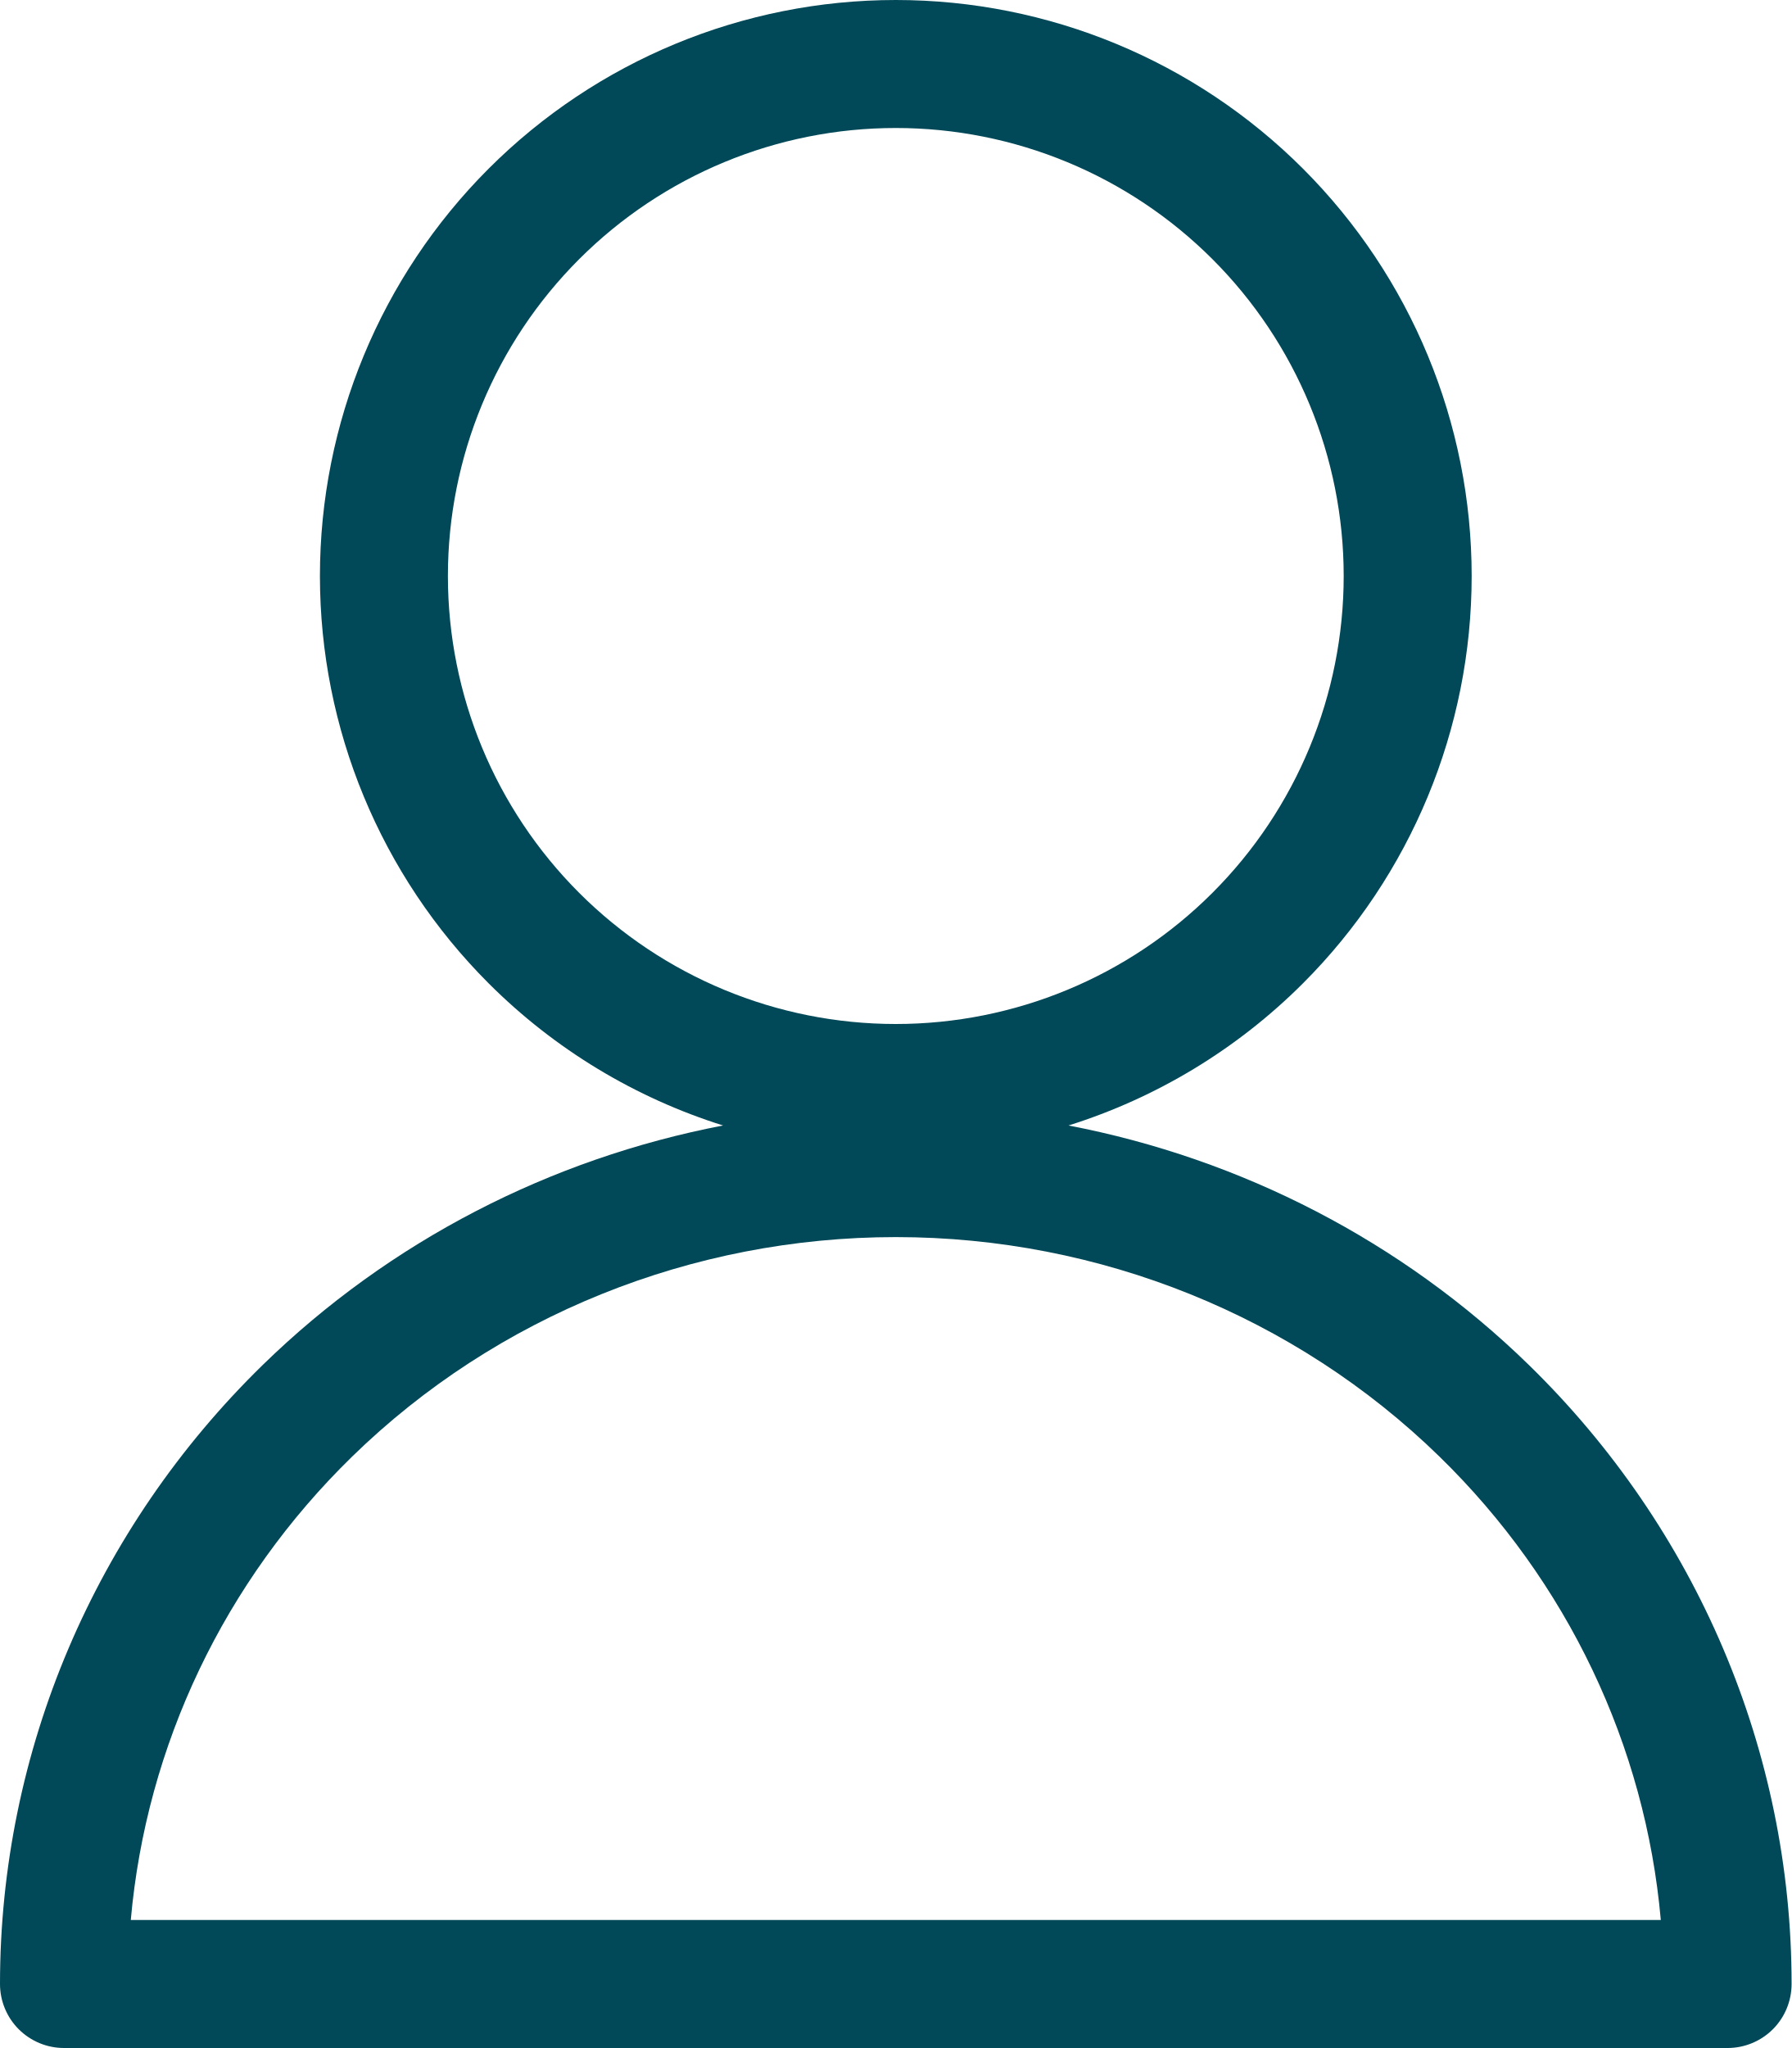
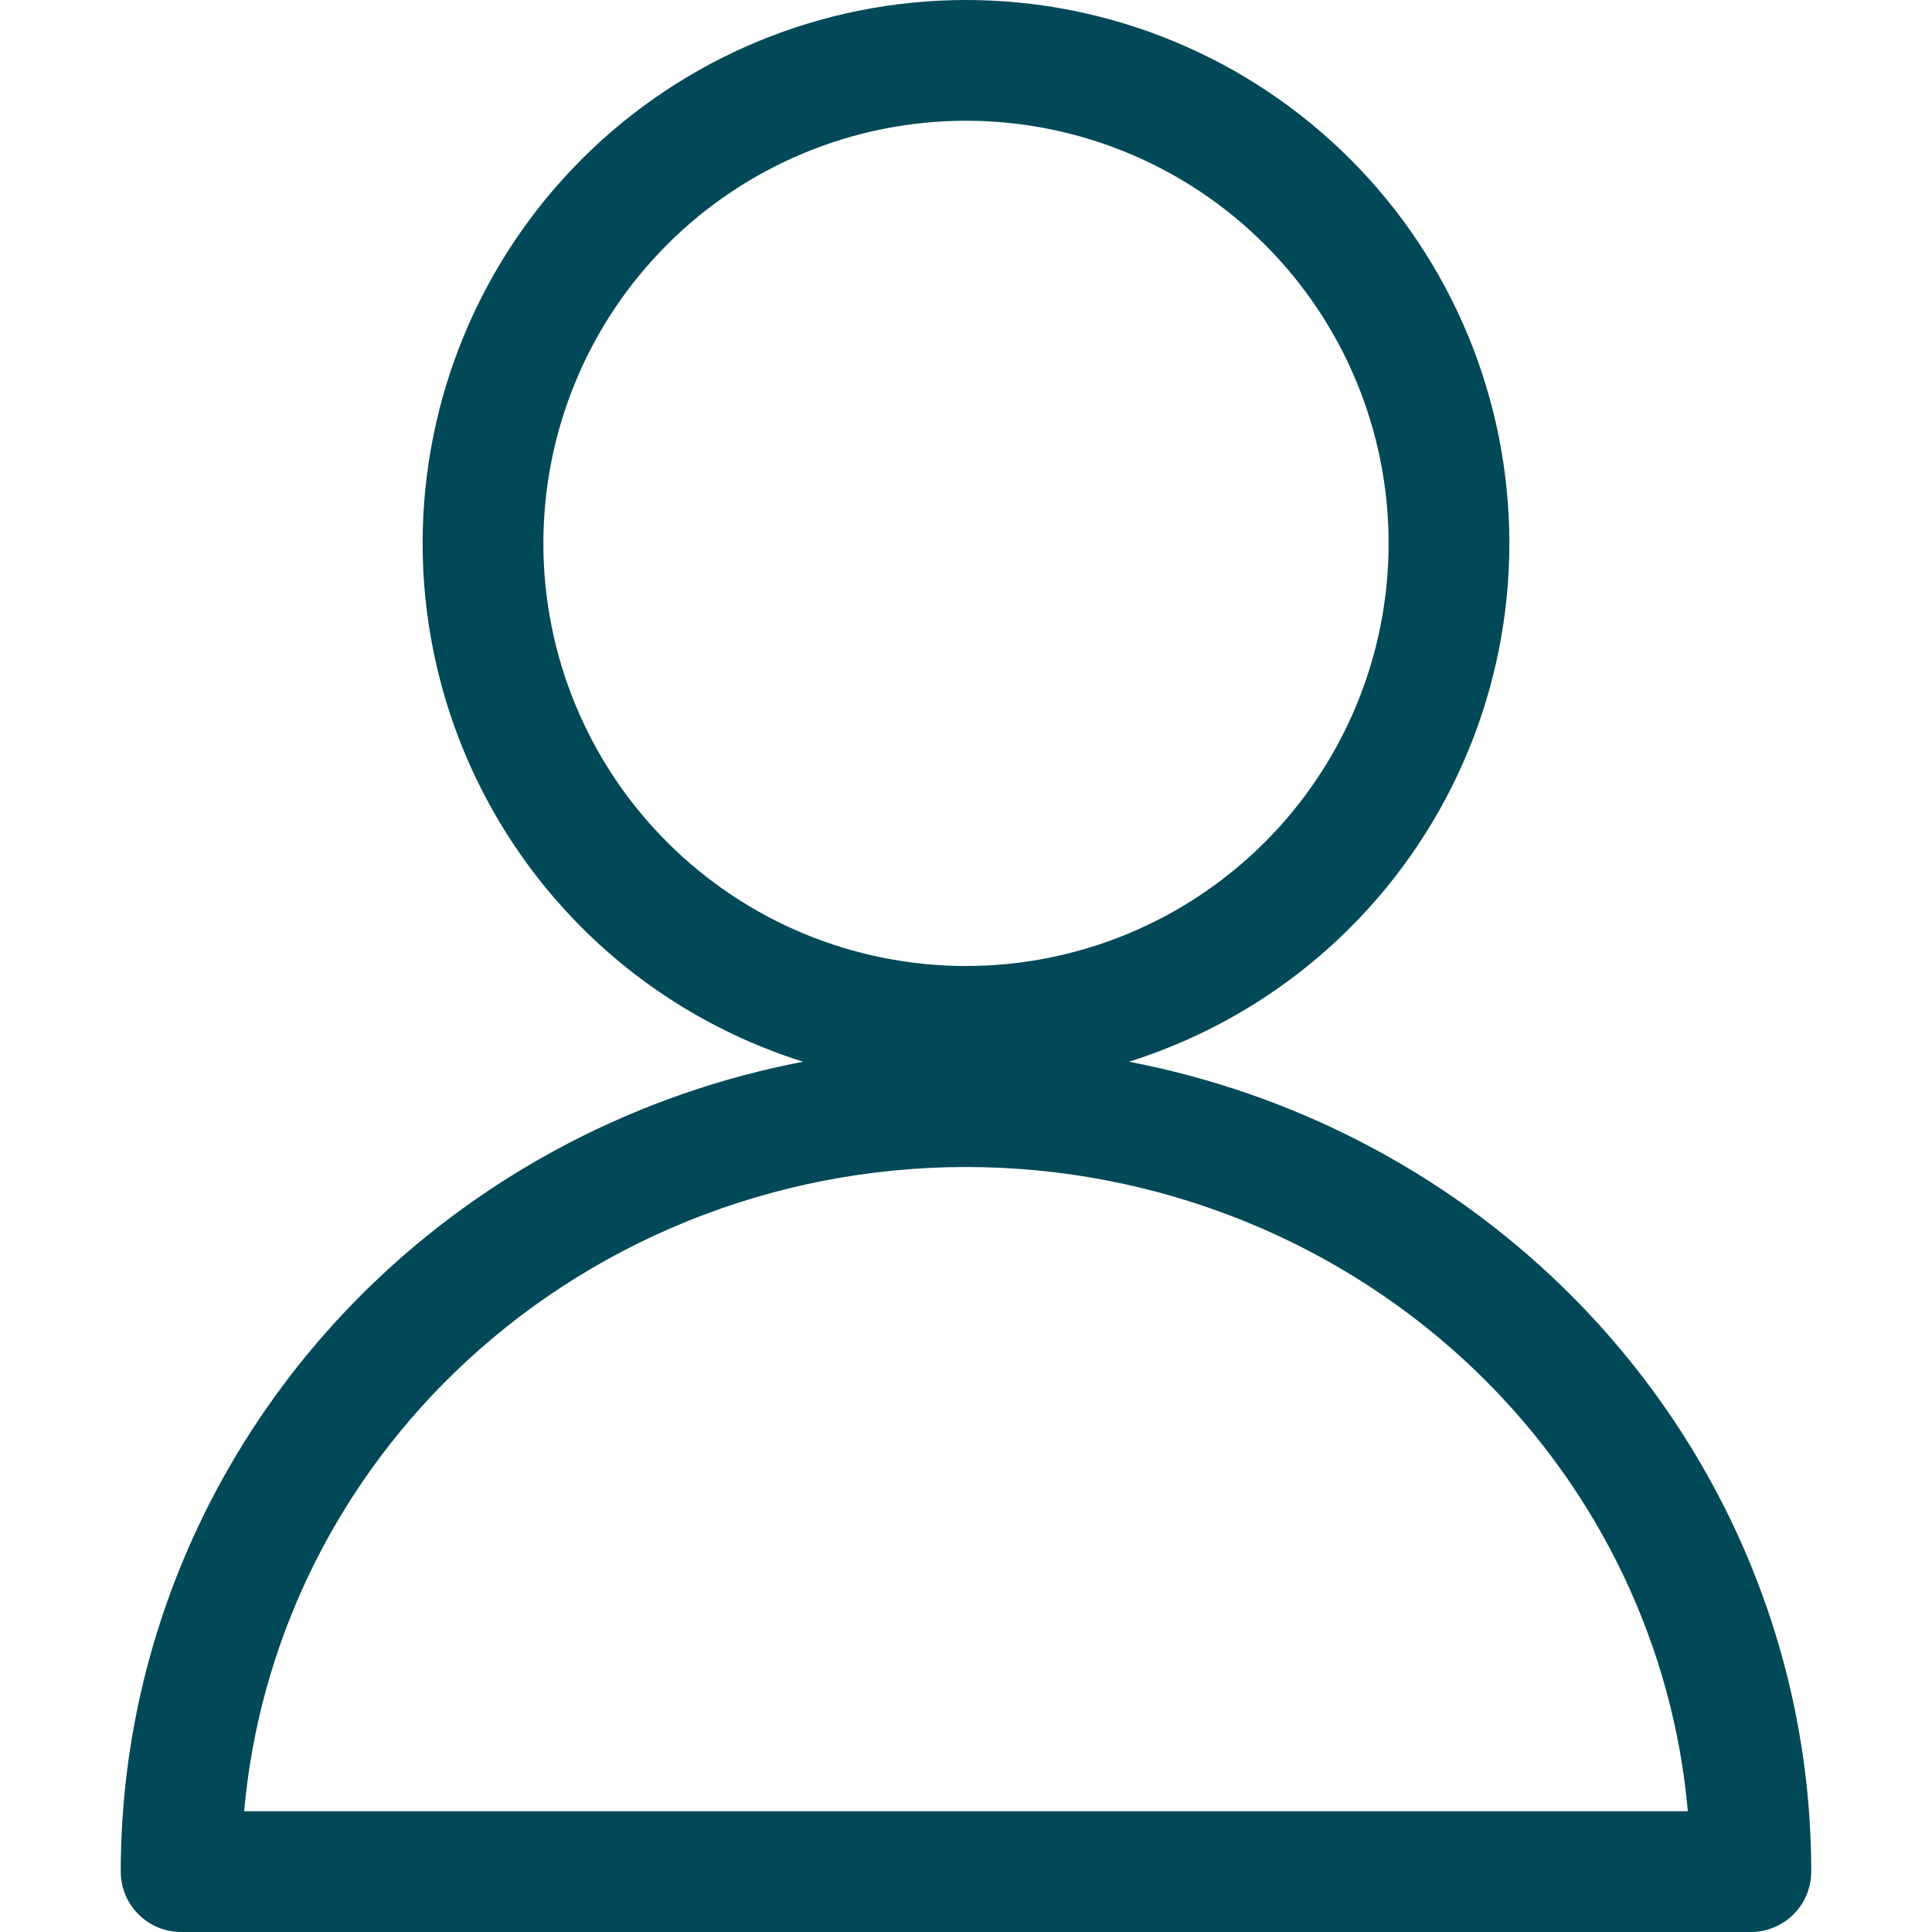
- <svg xmlns="http://www.w3.org/2000/svg" width="35" height="40" viewBox="0 0 35 40" fill="none">
-   <path fill-rule="evenodd" clip-rule="evenodd" d="M9.545 3.295C11.655 1.185 14.516 0 17.5 0C20.484 0 23.345 1.185 25.455 3.295C27.565 5.405 28.75 8.266 28.75 11.25C28.75 14.234 27.565 17.095 25.455 19.205C24.162 20.498 22.587 21.444 20.874 21.982C24.252 22.63 27.388 24.243 29.863 26.655C33.148 29.858 35 34.207 35 38.75C35 39.081 34.868 39.4 34.634 39.634C34.399 39.868 34.081 40 33.75 40H1.25C0.918 40 0.601 39.868 0.366 39.634C0.132 39.4 0 39.081 0 38.75C0 34.207 1.852 29.858 5.137 26.655C7.612 24.243 10.748 22.63 14.126 21.982C12.413 21.444 10.838 20.498 9.545 19.205C7.435 17.095 6.25 14.234 6.25 11.25C6.25 8.266 7.435 5.405 9.545 3.295ZM17.5 2.5C15.179 2.5 12.954 3.422 11.313 5.063C9.672 6.704 8.75 8.929 8.75 11.25C8.75 13.571 9.672 15.796 11.313 17.437C12.954 19.078 15.179 20 17.5 20C19.821 20 22.046 19.078 23.687 17.437C25.328 15.796 26.25 13.571 26.25 11.25C26.25 8.929 25.328 6.704 23.687 5.063C22.046 3.422 19.821 2.5 17.5 2.5ZM17.5 24.162C13.511 24.162 9.693 25.706 6.882 28.446C4.377 30.887 2.856 34.098 2.555 37.5H32.445C32.144 34.098 30.623 30.887 28.118 28.446C25.307 25.706 21.488 24.162 17.5 24.162Z" fill="#014958" />
+ <svg xmlns="http://www.w3.org/2000/svg" width="24" height="24" viewBox="0 0 24 24" fill="none">
+   <path fill-rule="evenodd" clip-rule="evenodd" d="M7.227 1.977C8.493 0.711 10.21 0 12 0C13.79 0 15.507 0.711 16.773 1.977C18.039 3.243 18.75 4.96 18.75 6.75C18.75 8.54 18.039 10.257 16.773 11.523C15.997 12.299 15.052 12.866 14.024 13.189C16.051 13.578 17.933 14.546 19.418 15.993C21.389 17.915 22.5 20.524 22.5 23.25C22.5 23.449 22.421 23.64 22.28 23.78C22.14 23.921 21.949 24 21.75 24H2.25C2.051 24 1.86 23.921 1.72 23.78C1.579 23.64 1.5 23.449 1.5 23.25C1.5 20.524 2.611 17.915 4.582 15.993C6.067 14.546 7.949 13.578 9.976 13.189C8.948 12.866 8.003 12.299 7.227 11.523C5.961 10.257 5.25 8.54 5.25 6.75C5.25 4.96 5.961 3.243 7.227 1.977ZM12 1.5C10.608 1.5 9.272 2.053 8.288 3.038C7.303 4.022 6.75 5.358 6.75 6.75C6.75 8.142 7.303 9.478 8.288 10.462C9.272 11.447 10.608 12 12 12C13.392 12 14.728 11.447 15.712 10.462C16.697 9.478 17.25 8.142 17.25 6.75C17.25 5.358 16.697 4.022 15.712 3.038C14.728 2.053 13.392 1.5 12 1.5ZM12 14.497C9.607 14.497 7.316 15.424 5.629 17.067C4.126 18.532 3.214 20.459 3.033 22.5H20.967C20.787 20.459 19.874 18.532 18.371 17.067C16.684 15.424 14.393 14.497 12 14.497Z" fill="#014958" />
</svg>
